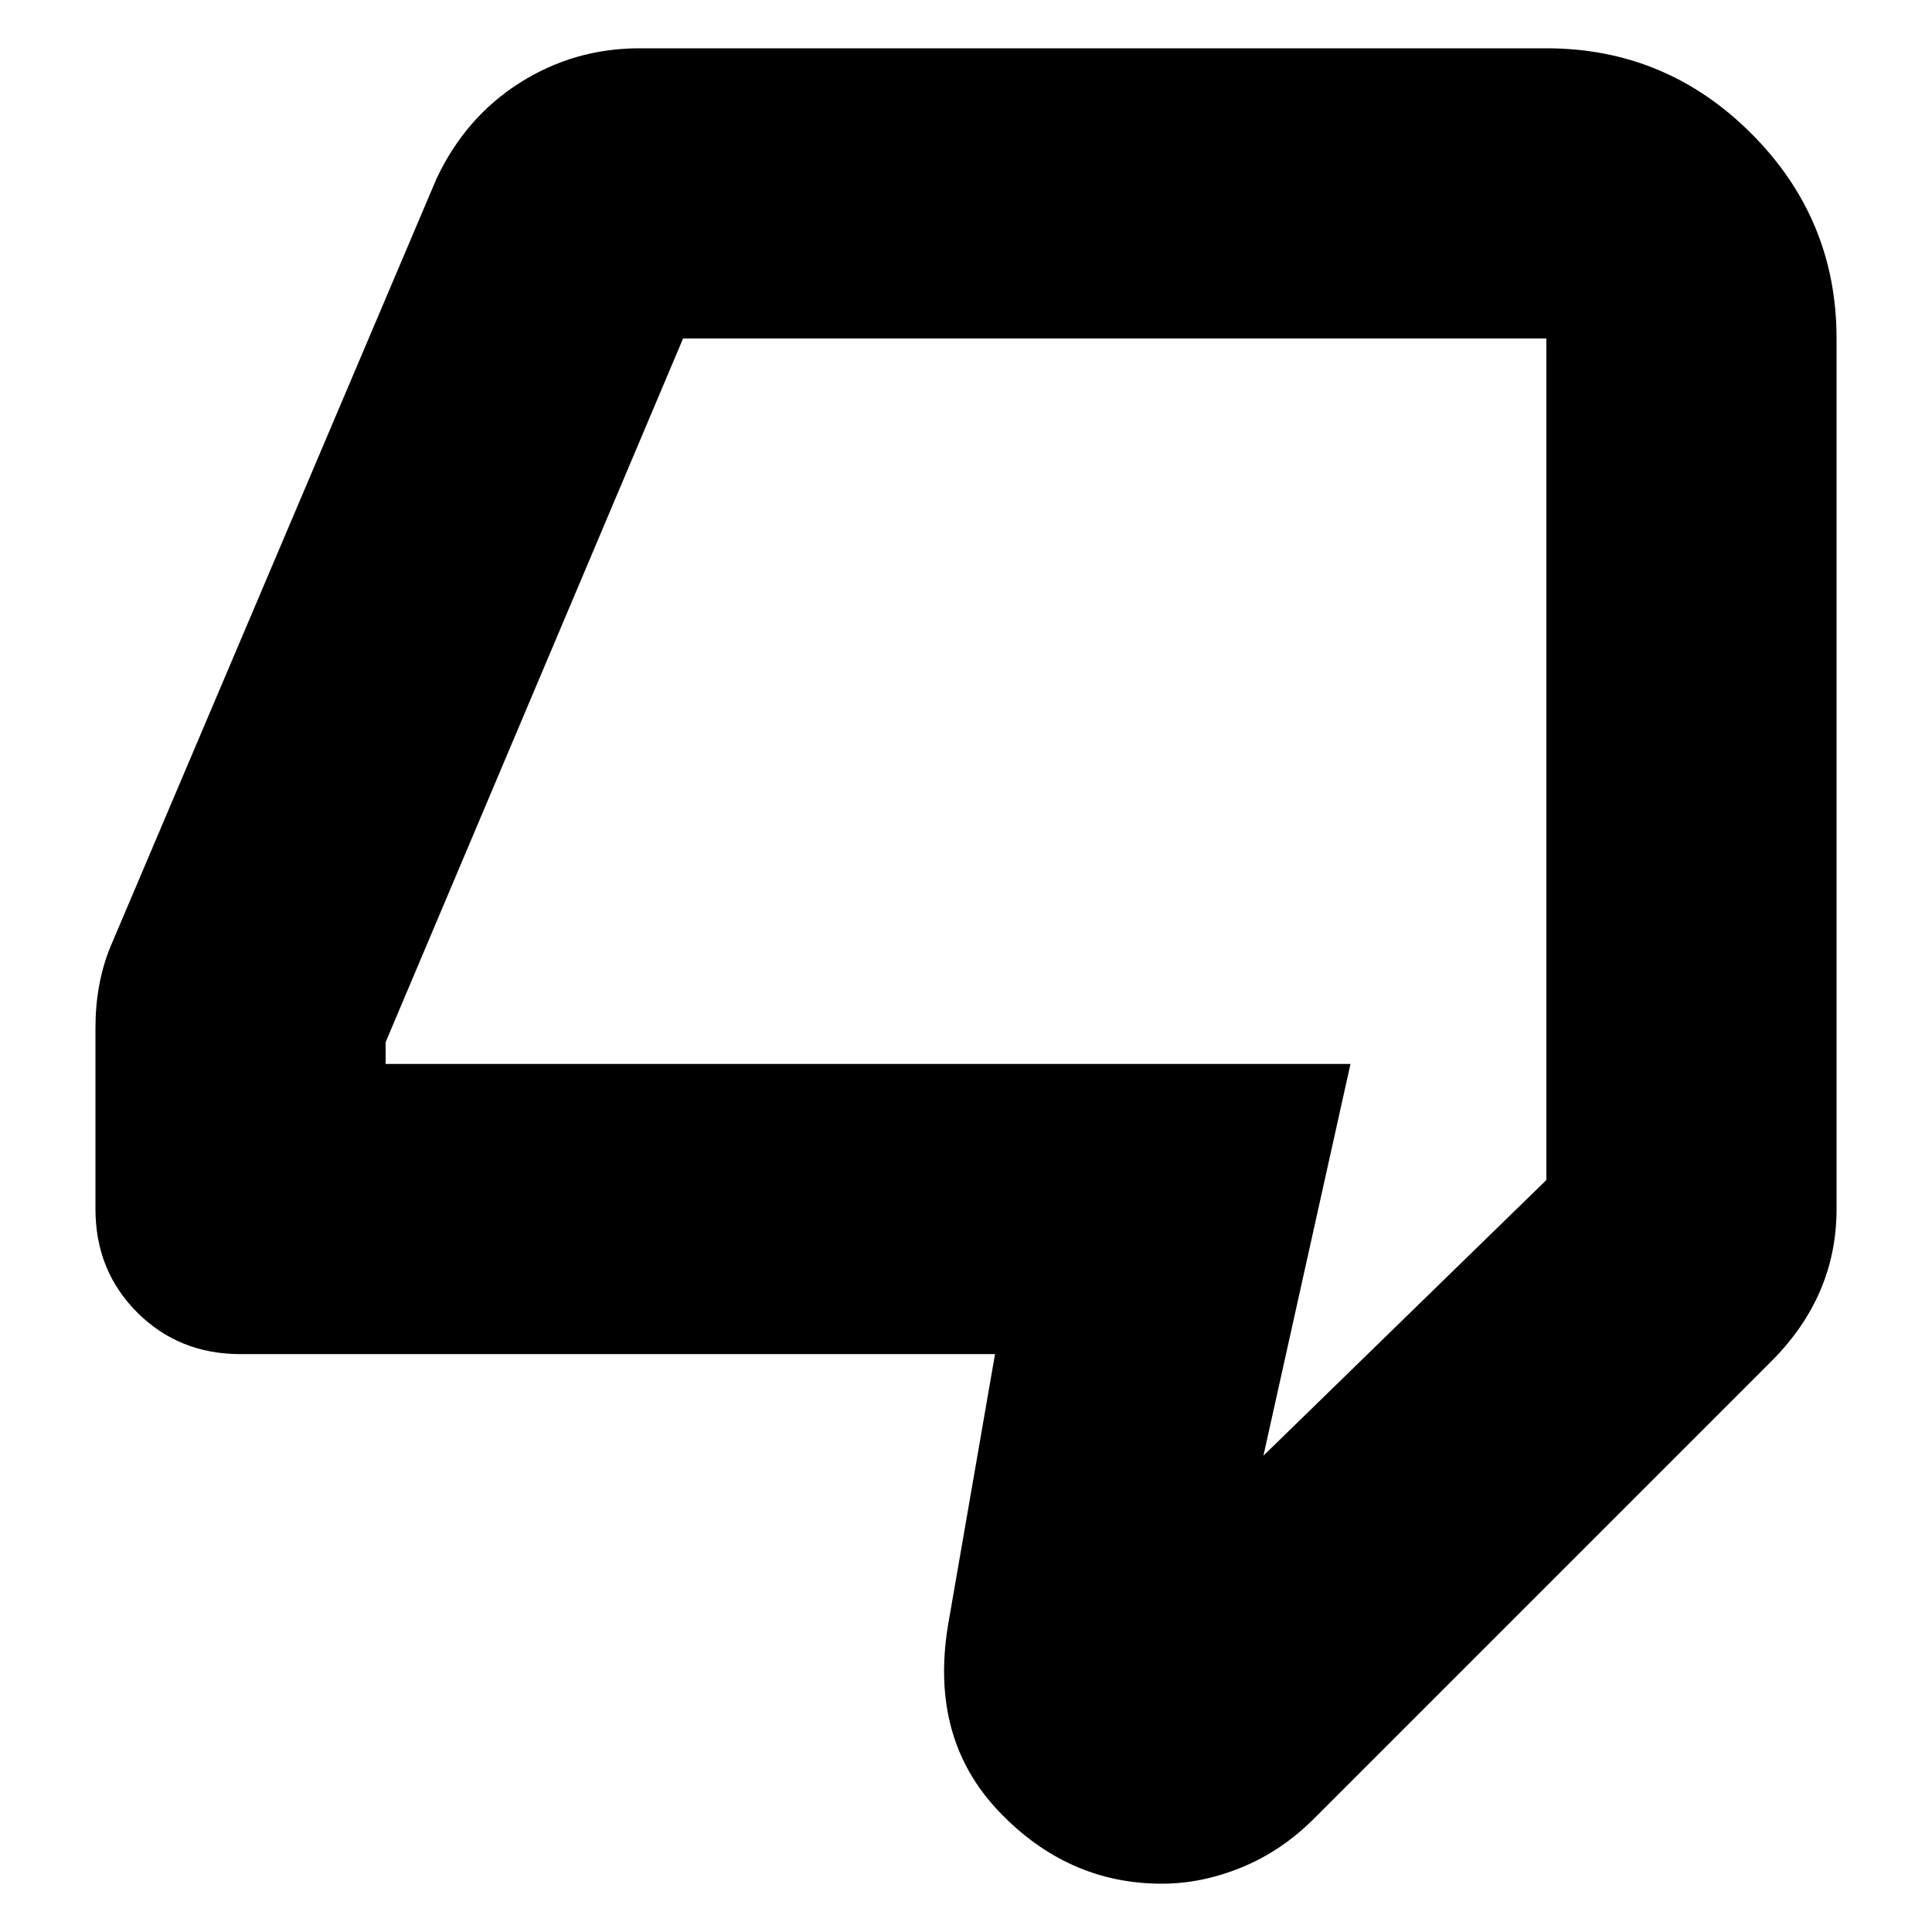
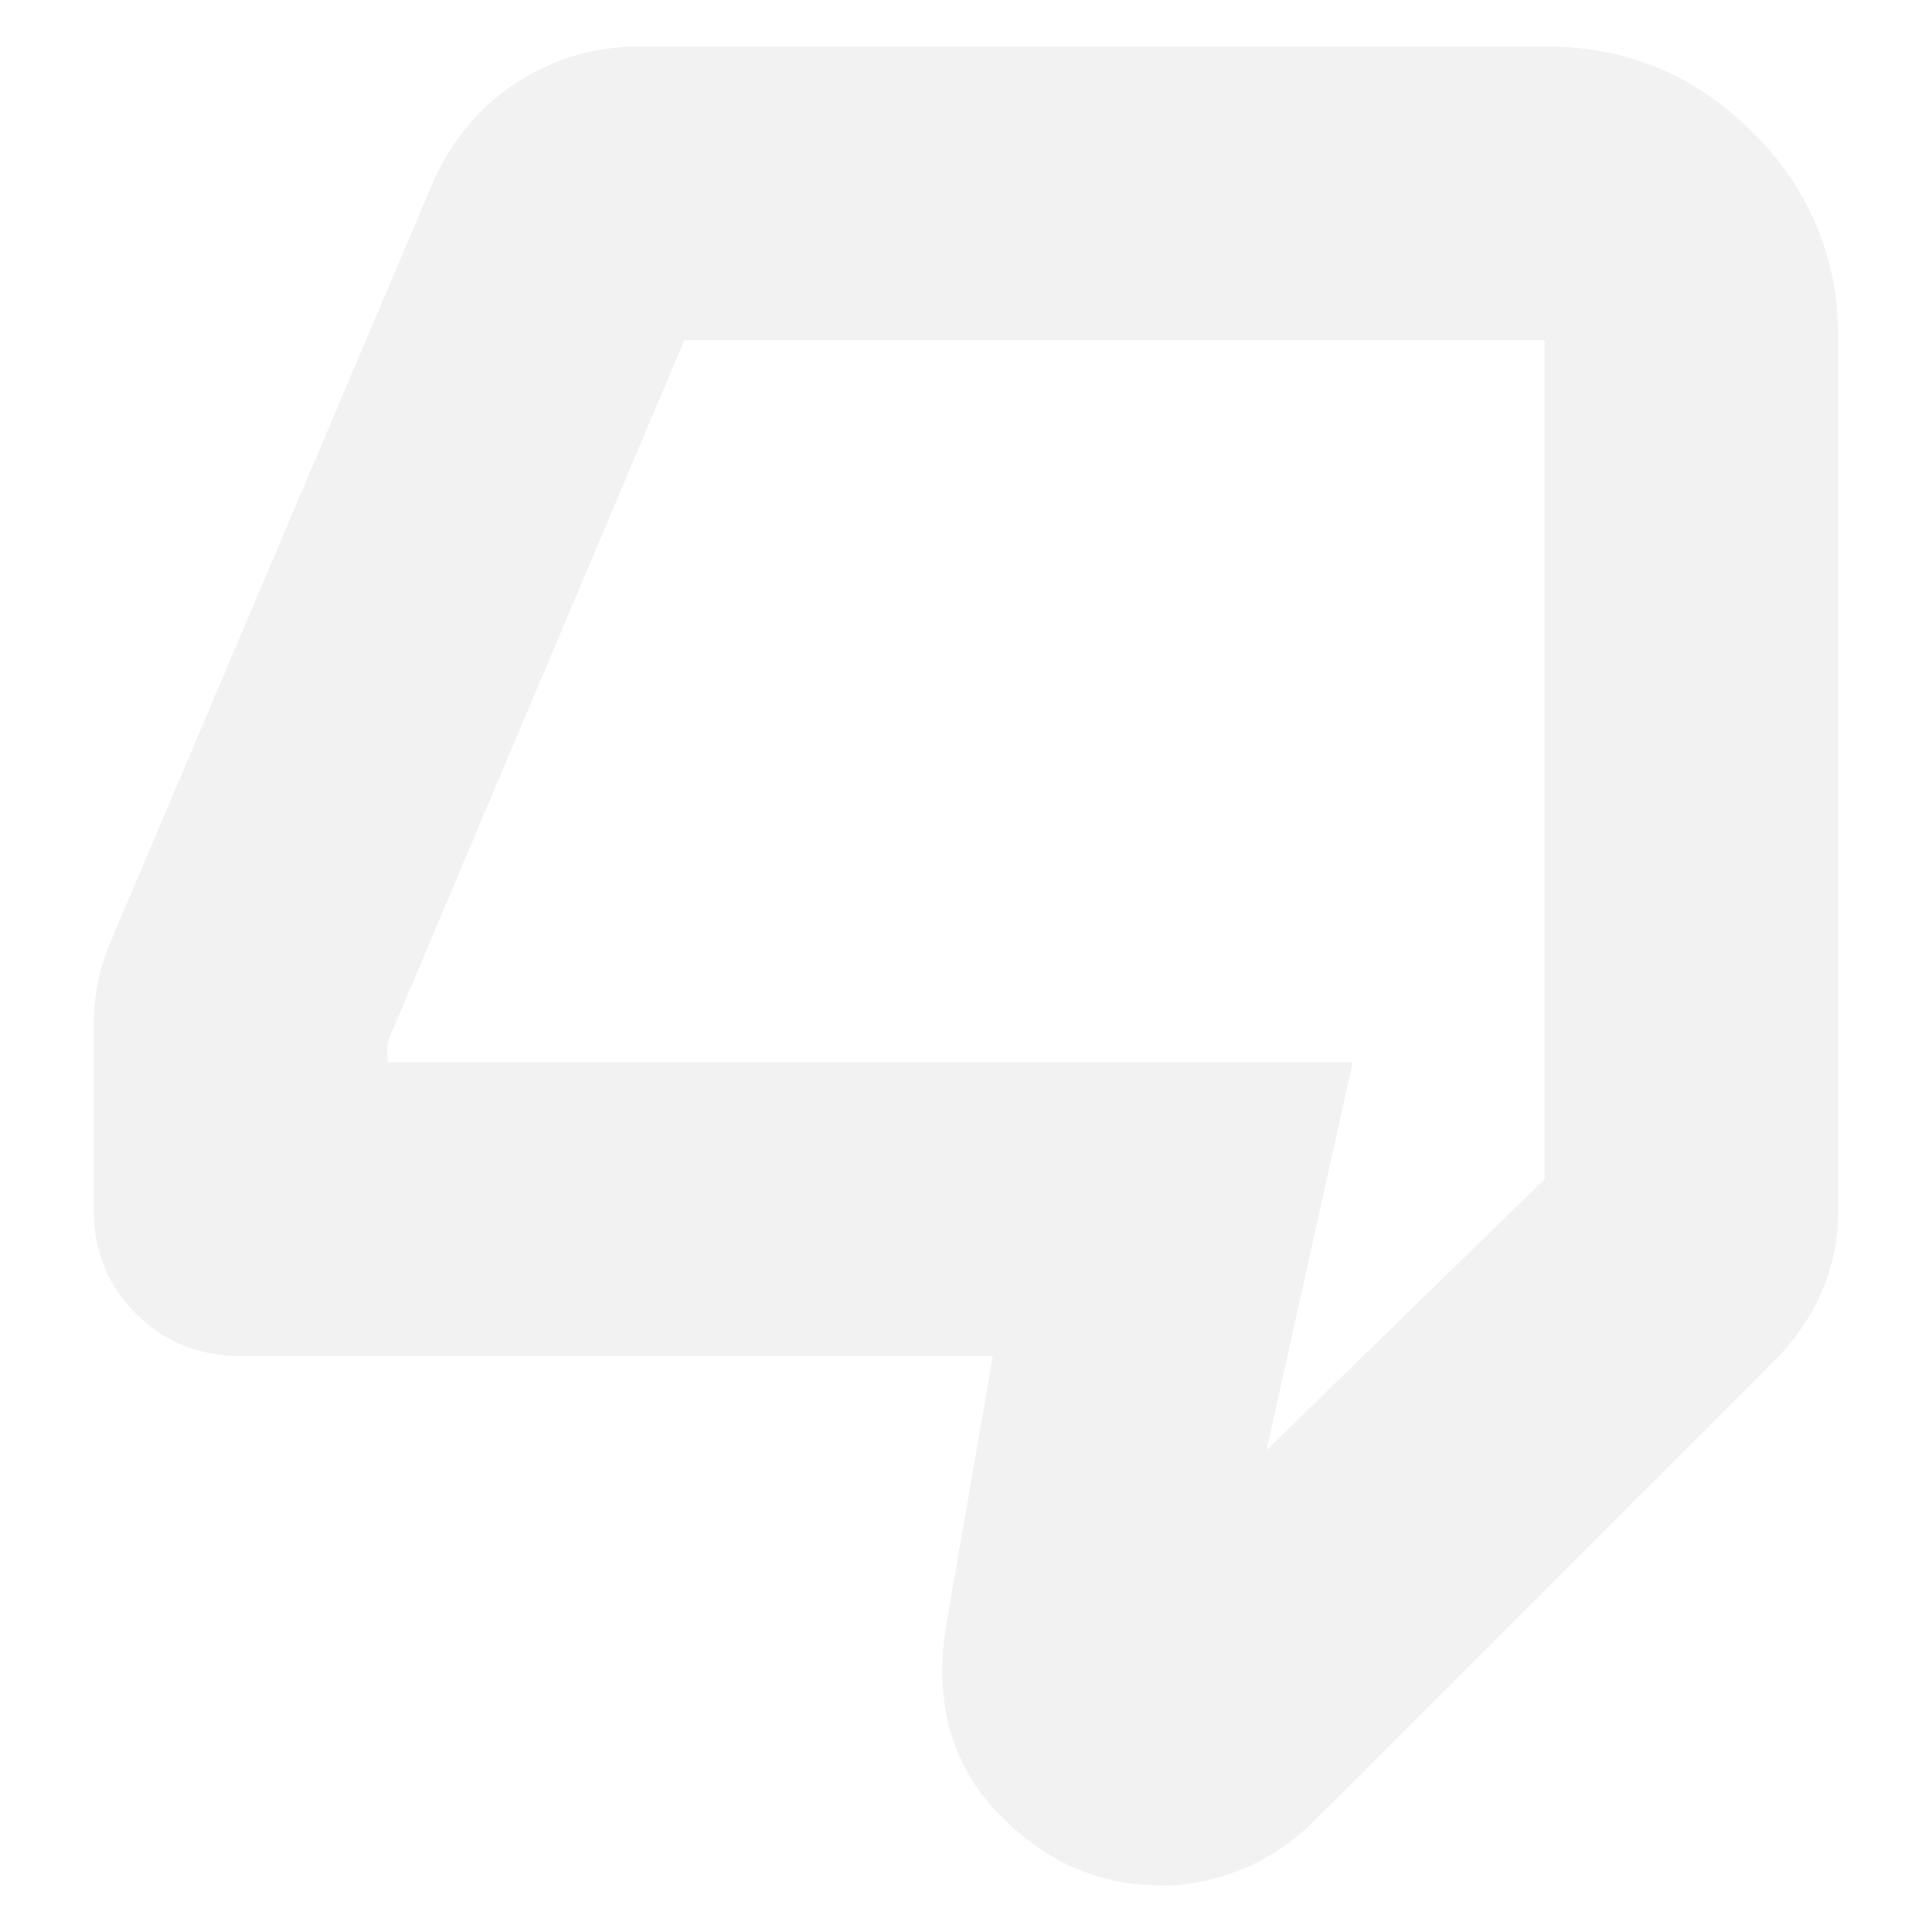
- <svg xmlns="http://www.w3.org/2000/svg" viewBox="0 0 100 100" height="1" width="1">
+ <svg xmlns="http://www.w3.org/2000/svg" viewBox="0 0 100 100" height="1" width="1" fill="#f2f2f2" stroke="#f2f2f2">
  <path d="m 12.451,70.089 q -3.192,0 -5.351,-2.159 Q 4.941,65.771 4.941,62.579 V 53.192 q 0,-1.126 0.188,-2.159 Q 5.316,50 5.692,49.061 L 22.589,9.259 Q 24.091,6.067 26.907,4.284 29.723,2.5 33.103,2.5 h 46.937 q 6.196,0 10.608,4.412 4.412,4.412 4.412,10.608 v 45.059 q 0,2.253 -0.845,4.224 -0.845,1.971 -2.535,3.661 L 68.024,94.121 Q 66.334,95.81 64.269,96.655 62.204,97.5 60.138,97.5 q -4.881,0 -8.449,-3.755 -3.567,-3.755 -2.628,-9.575 L 51.502,70.089 Z M 35.356,17.52 19.96,53.943 v 1.126 H 69.901 L 65.395,75.346 80.04,61.077 V 17.52 Z m 44.684,0 v 43.557 z" style="stroke-width:0.188" />
</svg>
